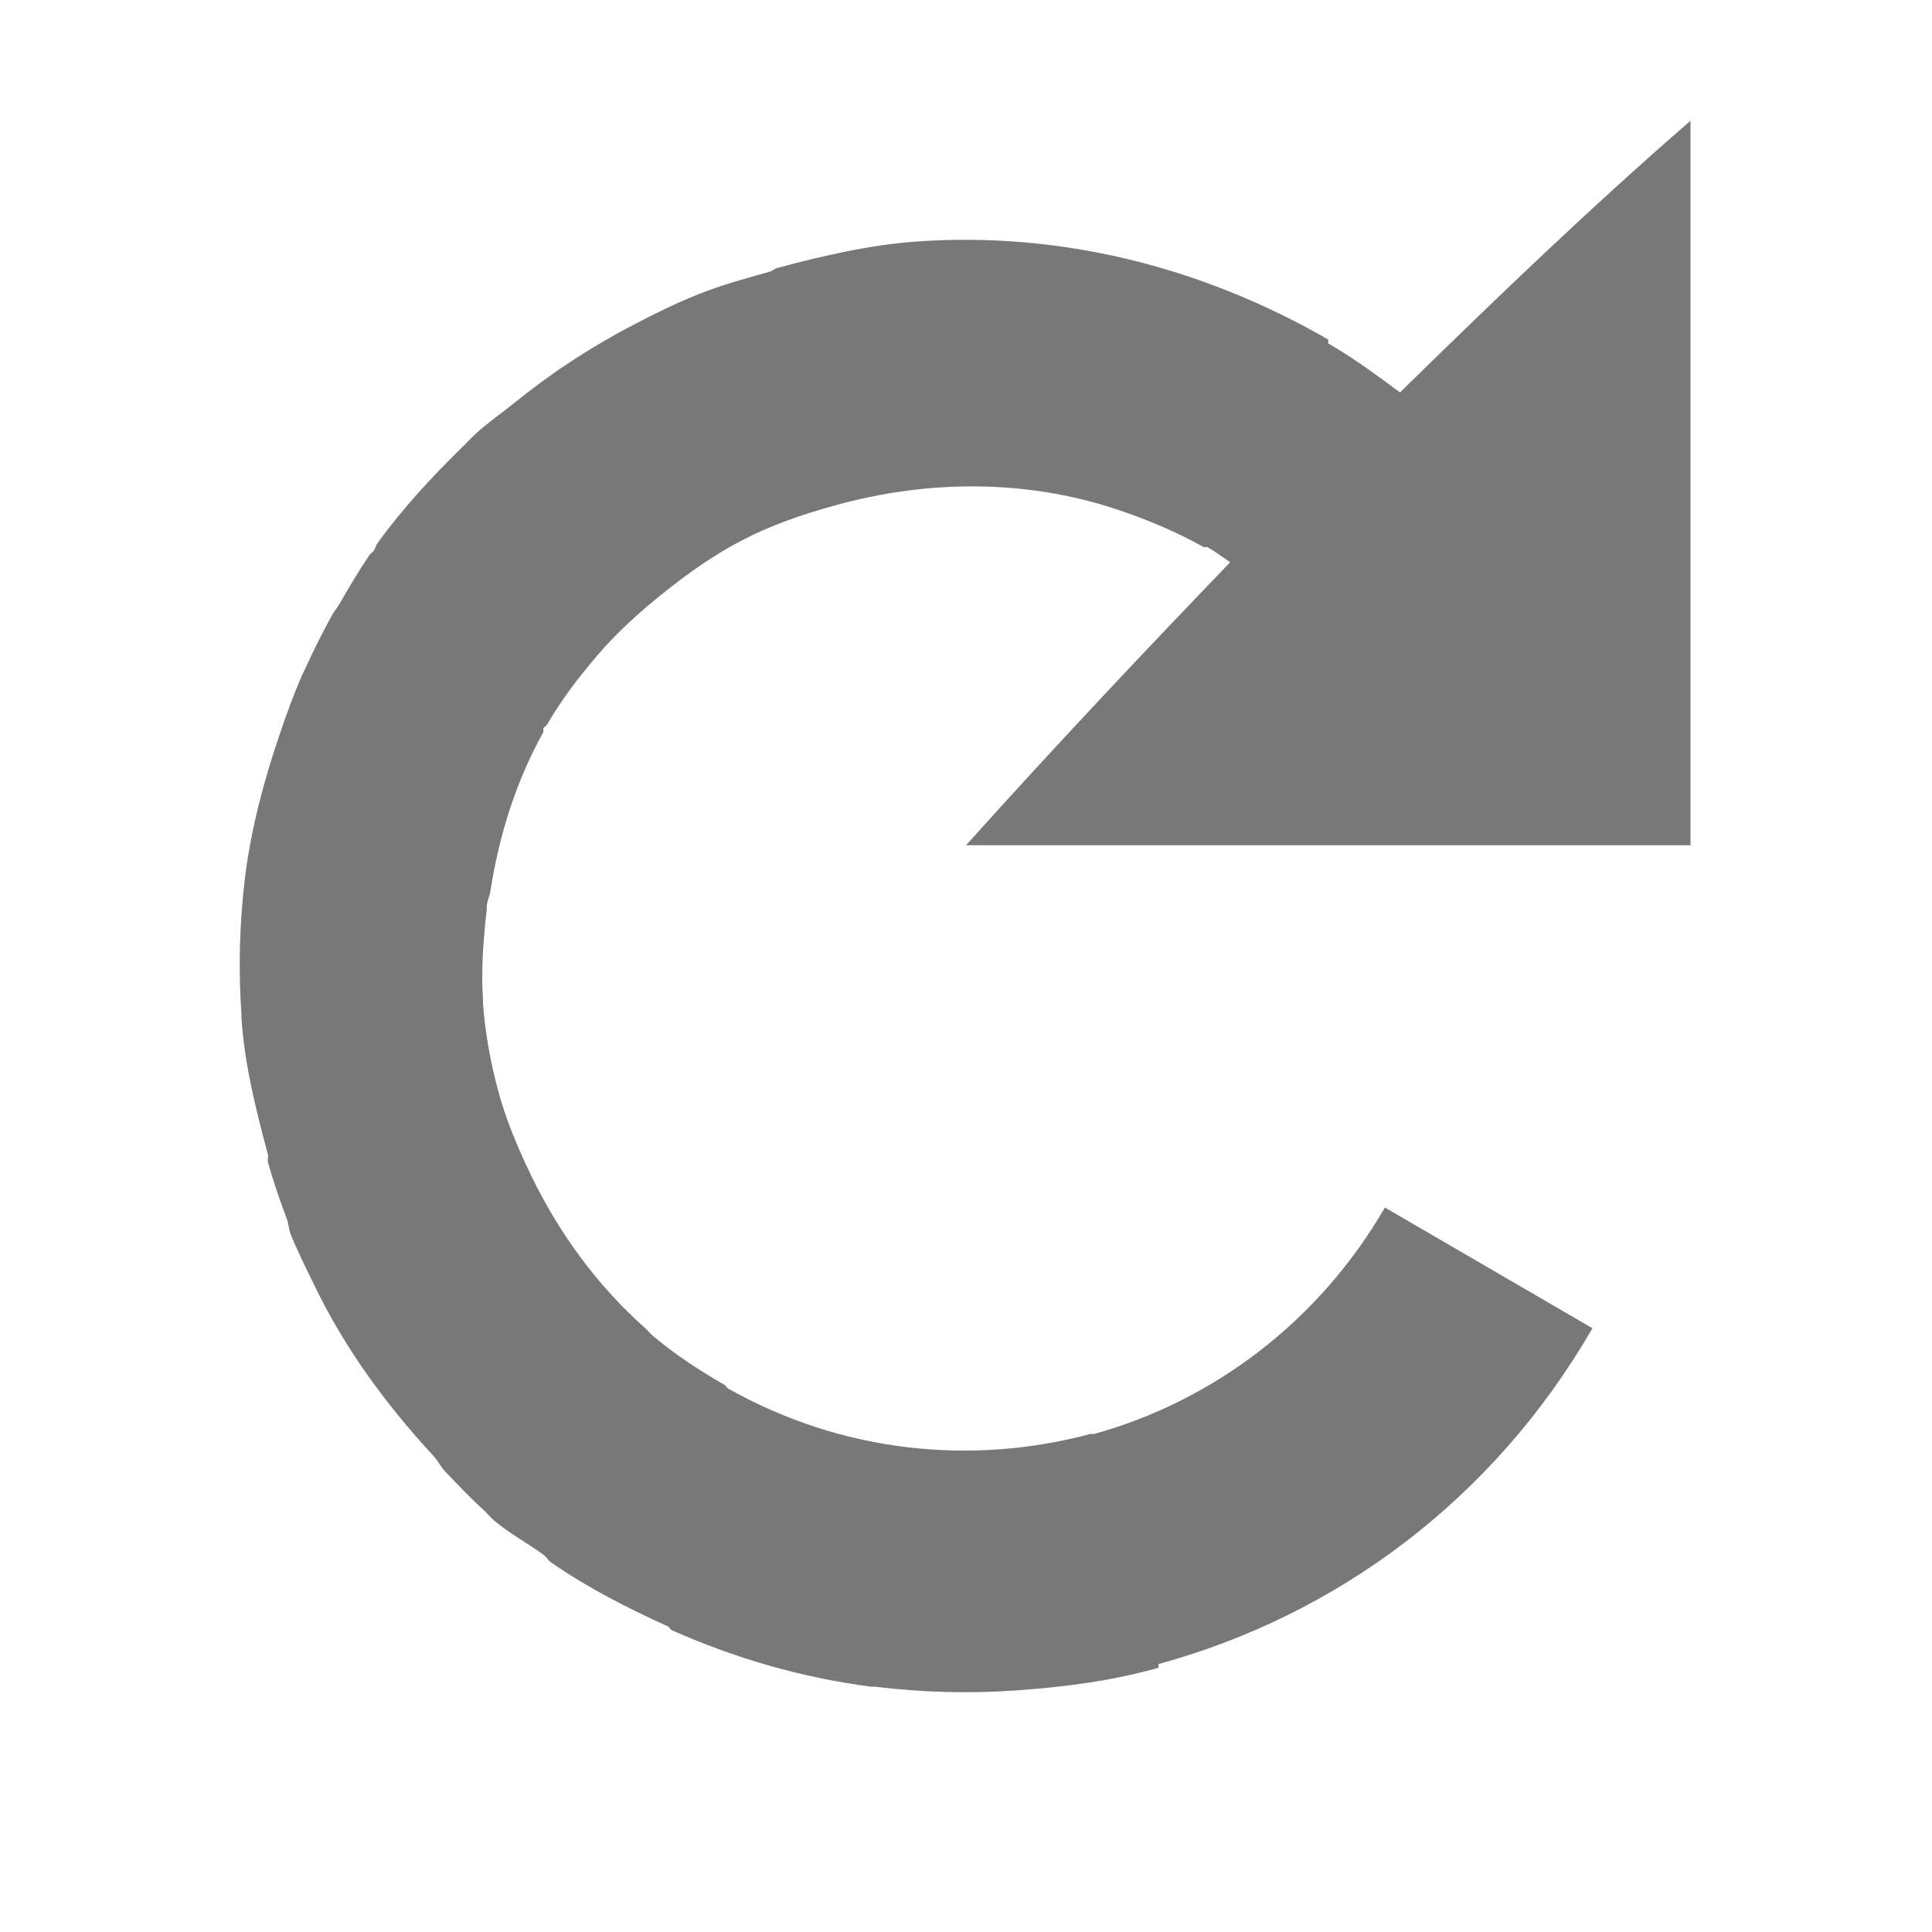
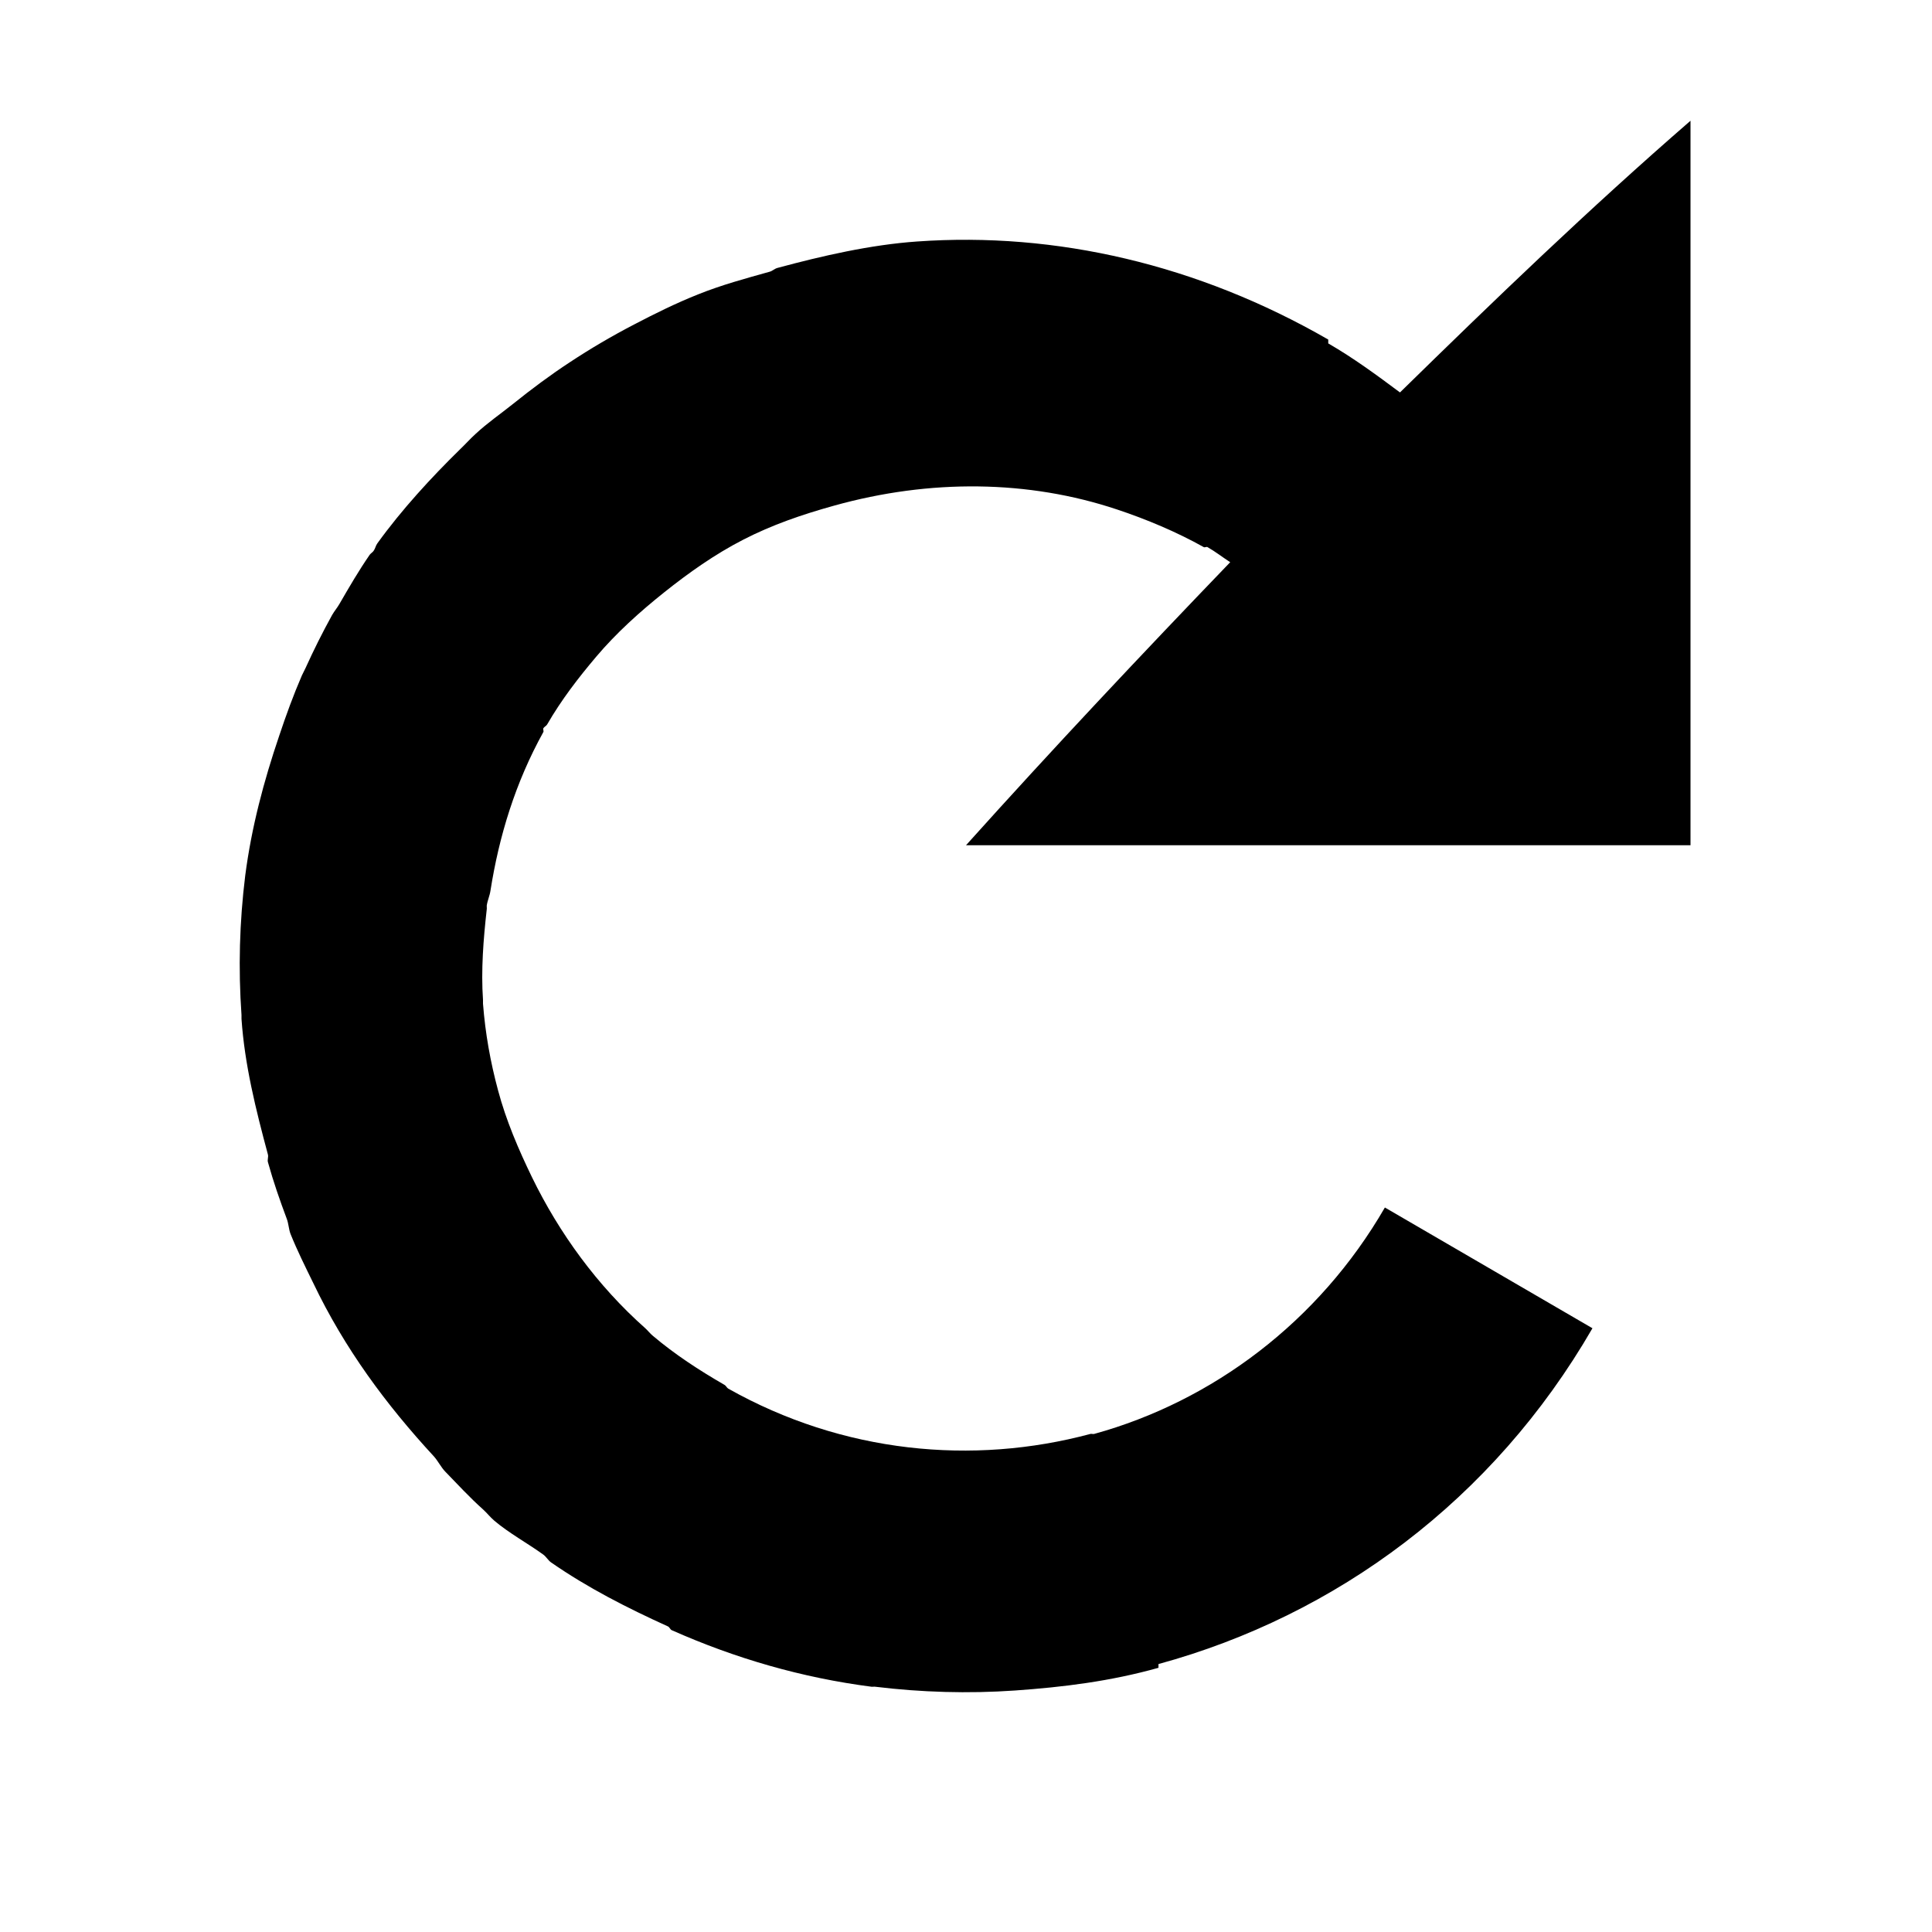
<svg xmlns="http://www.w3.org/2000/svg" version="1.0" width="16" height="16" id="svg3245">
-   <defs id="defs3247" />
-   <g id="layer1">
-     <path d="M 14,1 C 13.161,1.728 12.371,2.489 11.594,3.25 C 11.401,3.106 11.208,2.964 11,2.844 L 11,2.812 C 9.924,2.192 8.747,1.918 7.594,2 C 7.209,2.027 6.808,2.119 6.438,2.219 C 6.415,2.225 6.397,2.244 6.375,2.25 C 6.168,2.308 5.981,2.358 5.781,2.438 C 5.598,2.511 5.426,2.596 5.25,2.688 C 5.069,2.782 4.89,2.887 4.719,3 C 4.56,3.104 4.399,3.224 4.25,3.344 C 4.144,3.429 4.038,3.501 3.938,3.594 C 3.894,3.634 3.855,3.678 3.812,3.719 C 3.572,3.954 3.327,4.22 3.125,4.5 C 3.111,4.519 3.108,4.543 3.094,4.562 C 3.086,4.574 3.071,4.582 3.062,4.594 C 2.969,4.729 2.896,4.855 2.812,5 C 2.794,5.032 2.768,5.062 2.75,5.094 C 2.669,5.241 2.599,5.381 2.531,5.531 C 2.521,5.553 2.51,5.572 2.5,5.594 C 2.429,5.758 2.368,5.926 2.312,6.094 C 2.184,6.471 2.083,6.85 2.031,7.25 C 1.983,7.637 1.973,8.022 2,8.406 C 2.001,8.417 1.999,8.427 2,8.438 C 2.026,8.816 2.117,9.183 2.219,9.562 C 2.224,9.582 2.213,9.605 2.219,9.625 C 2.265,9.79 2.315,9.933 2.375,10.094 C 2.39,10.133 2.391,10.18 2.406,10.219 C 2.462,10.358 2.528,10.49 2.594,10.625 C 2.854,11.169 3.198,11.633 3.594,12.062 C 3.628,12.1 3.652,12.151 3.688,12.188 C 3.789,12.292 3.89,12.402 4,12.5 C 4.033,12.53 4.06,12.565 4.094,12.594 C 4.214,12.696 4.37,12.781 4.5,12.875 C 4.523,12.892 4.539,12.921 4.562,12.938 C 4.867,13.15 5.194,13.316 5.531,13.469 C 5.544,13.474 5.55,13.494 5.562,13.5 C 6.089,13.734 6.639,13.894 7.219,13.969 C 7.229,13.97 7.24,13.967 7.25,13.969 C 7.627,14.015 8.019,14.027 8.406,14 C 8.804,13.972 9.195,13.924 9.594,13.812 L 9.594,13.781 C 11.065,13.379 12.365,12.424 13.188,11 L 11.469,10 C 10.922,10.947 10.04,11.605 9.062,11.875 C 9.053,11.878 9.041,11.873 9.031,11.875 C 8.055,12.137 6.979,12.034 6.031,11.5 C 6.019,11.493 6.013,11.476 6,11.469 C 5.787,11.346 5.588,11.216 5.406,11.062 C 5.384,11.044 5.366,11.02 5.344,11 C 4.946,10.647 4.631,10.212 4.406,9.75 C 4.294,9.519 4.191,9.279 4.125,9.031 C 4.061,8.794 4.019,8.558 4,8.312 C 3.999,8.302 4.001,8.292 4,8.281 C 3.983,8.035 4.003,7.779 4.031,7.531 C 4.033,7.521 4.03,7.51 4.031,7.5 C 4.037,7.457 4.056,7.418 4.062,7.375 C 4.133,6.925 4.267,6.483 4.5,6.062 C 4.504,6.055 4.496,6.039 4.5,6.031 C 4.507,6.019 4.524,6.012 4.531,6 C 4.65,5.794 4.79,5.613 4.938,5.438 C 5.104,5.242 5.297,5.068 5.5,4.906 C 5.703,4.744 5.92,4.59 6.156,4.469 C 6.393,4.347 6.64,4.262 6.906,4.188 C 7.704,3.965 8.519,3.975 9.25,4.219 C 9.494,4.3 9.746,4.406 9.969,4.531 C 9.977,4.536 9.992,4.526 10,4.531 C 10.065,4.568 10.125,4.615 10.188,4.656 C 9.451,5.422 8.725,6.193 8,7 C 10,7 12,7 14,7 C 14,5 14,3 14,1 z" id="path3227" style="opacity:1;fill:#787878;fill-opacity:1;fill-rule:nonzero;stroke:none;stroke-width:1;stroke-linecap:butt;stroke-linejoin:miter;marker:none;marker-start:none;marker-mid:none;marker-end:none;stroke-miterlimit:4;stroke-dasharray:none;stroke-dashoffset:0;stroke-opacity:0;visibility:visible;display:inline;overflow:visible;enable-background:accumulate" />
-   </g>
+   <defs id="defs3247">
+     </defs>
+   <path style="fill:#000000;fill-opacity:1;fill-rule:nonzero;stroke:none;stroke-width:1;stroke-linecap:butt;stroke-linejoin:miter;marker:none;marker-start:none;marker-mid:none;marker-end:none;stroke-miterlimit:4;stroke-dasharray:none;stroke-dashoffset:0;stroke-opacity:0;visibility:visible;display:inline;overflow:visible;enable-background:accumulate" id="path3227" d="M 14,1 C 13.161,1.728 12.371,2.489 11.594,3.25 C 11.401,3.106 11.208,2.964 11,2.844 L 11,2.812 C 9.924,2.192 8.747,1.918 7.594,2 C 7.209,2.027 6.808,2.119 6.438,2.219 C 6.415,2.225 6.397,2.244 6.375,2.25 C 6.168,2.308 5.981,2.358 5.781,2.438 C 5.598,2.511 5.426,2.596 5.25,2.688 C 5.069,2.782 4.89,2.887 4.719,3 C 4.56,3.104 4.399,3.224 4.25,3.344 C 4.144,3.429 4.038,3.501 3.938,3.594 C 3.894,3.634 3.855,3.678 3.812,3.719 C 3.572,3.954 3.327,4.22 3.125,4.5 C 3.111,4.519 3.108,4.543 3.094,4.562 C 3.086,4.574 3.071,4.582 3.062,4.594 C 2.969,4.729 2.896,4.855 2.812,5 C 2.794,5.032 2.768,5.062 2.75,5.094 C 2.669,5.241 2.599,5.381 2.531,5.531 C 2.521,5.553 2.51,5.572 2.5,5.594 C 2.429,5.758 2.368,5.926 2.312,6.094 C 2.184,6.471 2.083,6.85 2.031,7.25 C 1.983,7.637 1.973,8.022 2,8.406 C 2.001,8.417 1.999,8.427 2,8.438 C 2.026,8.816 2.117,9.183 2.219,9.562 C 2.224,9.582 2.213,9.605 2.219,9.625 C 2.265,9.79 2.315,9.933 2.375,10.094 C 2.39,10.133 2.391,10.18 2.406,10.219 C 2.462,10.358 2.528,10.49 2.594,10.625 C 2.854,11.169 3.198,11.633 3.594,12.062 C 3.628,12.1 3.652,12.151 3.688,12.188 C 3.789,12.292 3.89,12.402 4,12.5 C 4.033,12.53 4.06,12.565 4.094,12.594 C 4.214,12.696 4.37,12.781 4.5,12.875 C 4.523,12.892 4.539,12.921 4.562,12.938 C 4.867,13.15 5.194,13.316 5.531,13.469 C 5.544,13.474 5.55,13.494 5.562,13.5 C 6.089,13.734 6.639,13.894 7.219,13.969 C 7.229,13.97 7.24,13.967 7.25,13.969 C 7.627,14.015 8.019,14.027 8.406,14 C 8.804,13.972 9.195,13.924 9.594,13.812 L 9.594,13.781 C 11.065,13.379 12.365,12.424 13.188,11 L 11.469,10 C 10.922,10.947 10.04,11.605 9.062,11.875 C 9.053,11.878 9.041,11.873 9.031,11.875 C 8.055,12.137 6.979,12.034 6.031,11.5 C 6.019,11.493 6.013,11.476 6,11.469 C 5.787,11.346 5.588,11.216 5.406,11.062 C 5.384,11.044 5.366,11.02 5.344,11 C 4.946,10.647 4.631,10.212 4.406,9.75 C 4.294,9.519 4.191,9.279 4.125,9.031 C 4.061,8.794 4.019,8.558 4,8.312 C 3.999,8.302 4.001,8.292 4,8.281 C 3.983,8.035 4.003,7.779 4.031,7.531 C 4.033,7.521 4.03,7.51 4.031,7.5 C 4.037,7.457 4.056,7.418 4.062,7.375 C 4.133,6.925 4.267,6.483 4.5,6.062 C 4.504,6.055 4.496,6.039 4.5,6.031 C 4.507,6.019 4.524,6.012 4.531,6 C 4.65,5.794 4.79,5.613 4.938,5.438 C 5.104,5.242 5.297,5.068 5.5,4.906 C 5.703,4.744 5.92,4.59 6.156,4.469 C 6.393,4.347 6.64,4.262 6.906,4.188 C 7.704,3.965 8.519,3.975 9.25,4.219 C 9.494,4.3 9.746,4.406 9.969,4.531 C 9.977,4.536 9.992,4.526 10,4.531 C 10.065,4.568 10.125,4.615 10.188,4.656 C 9.451,5.422 8.725,6.193 8,7 C 10,7 12,7 14,7 C 14,5 14,3 14,1 z" />
</svg>
